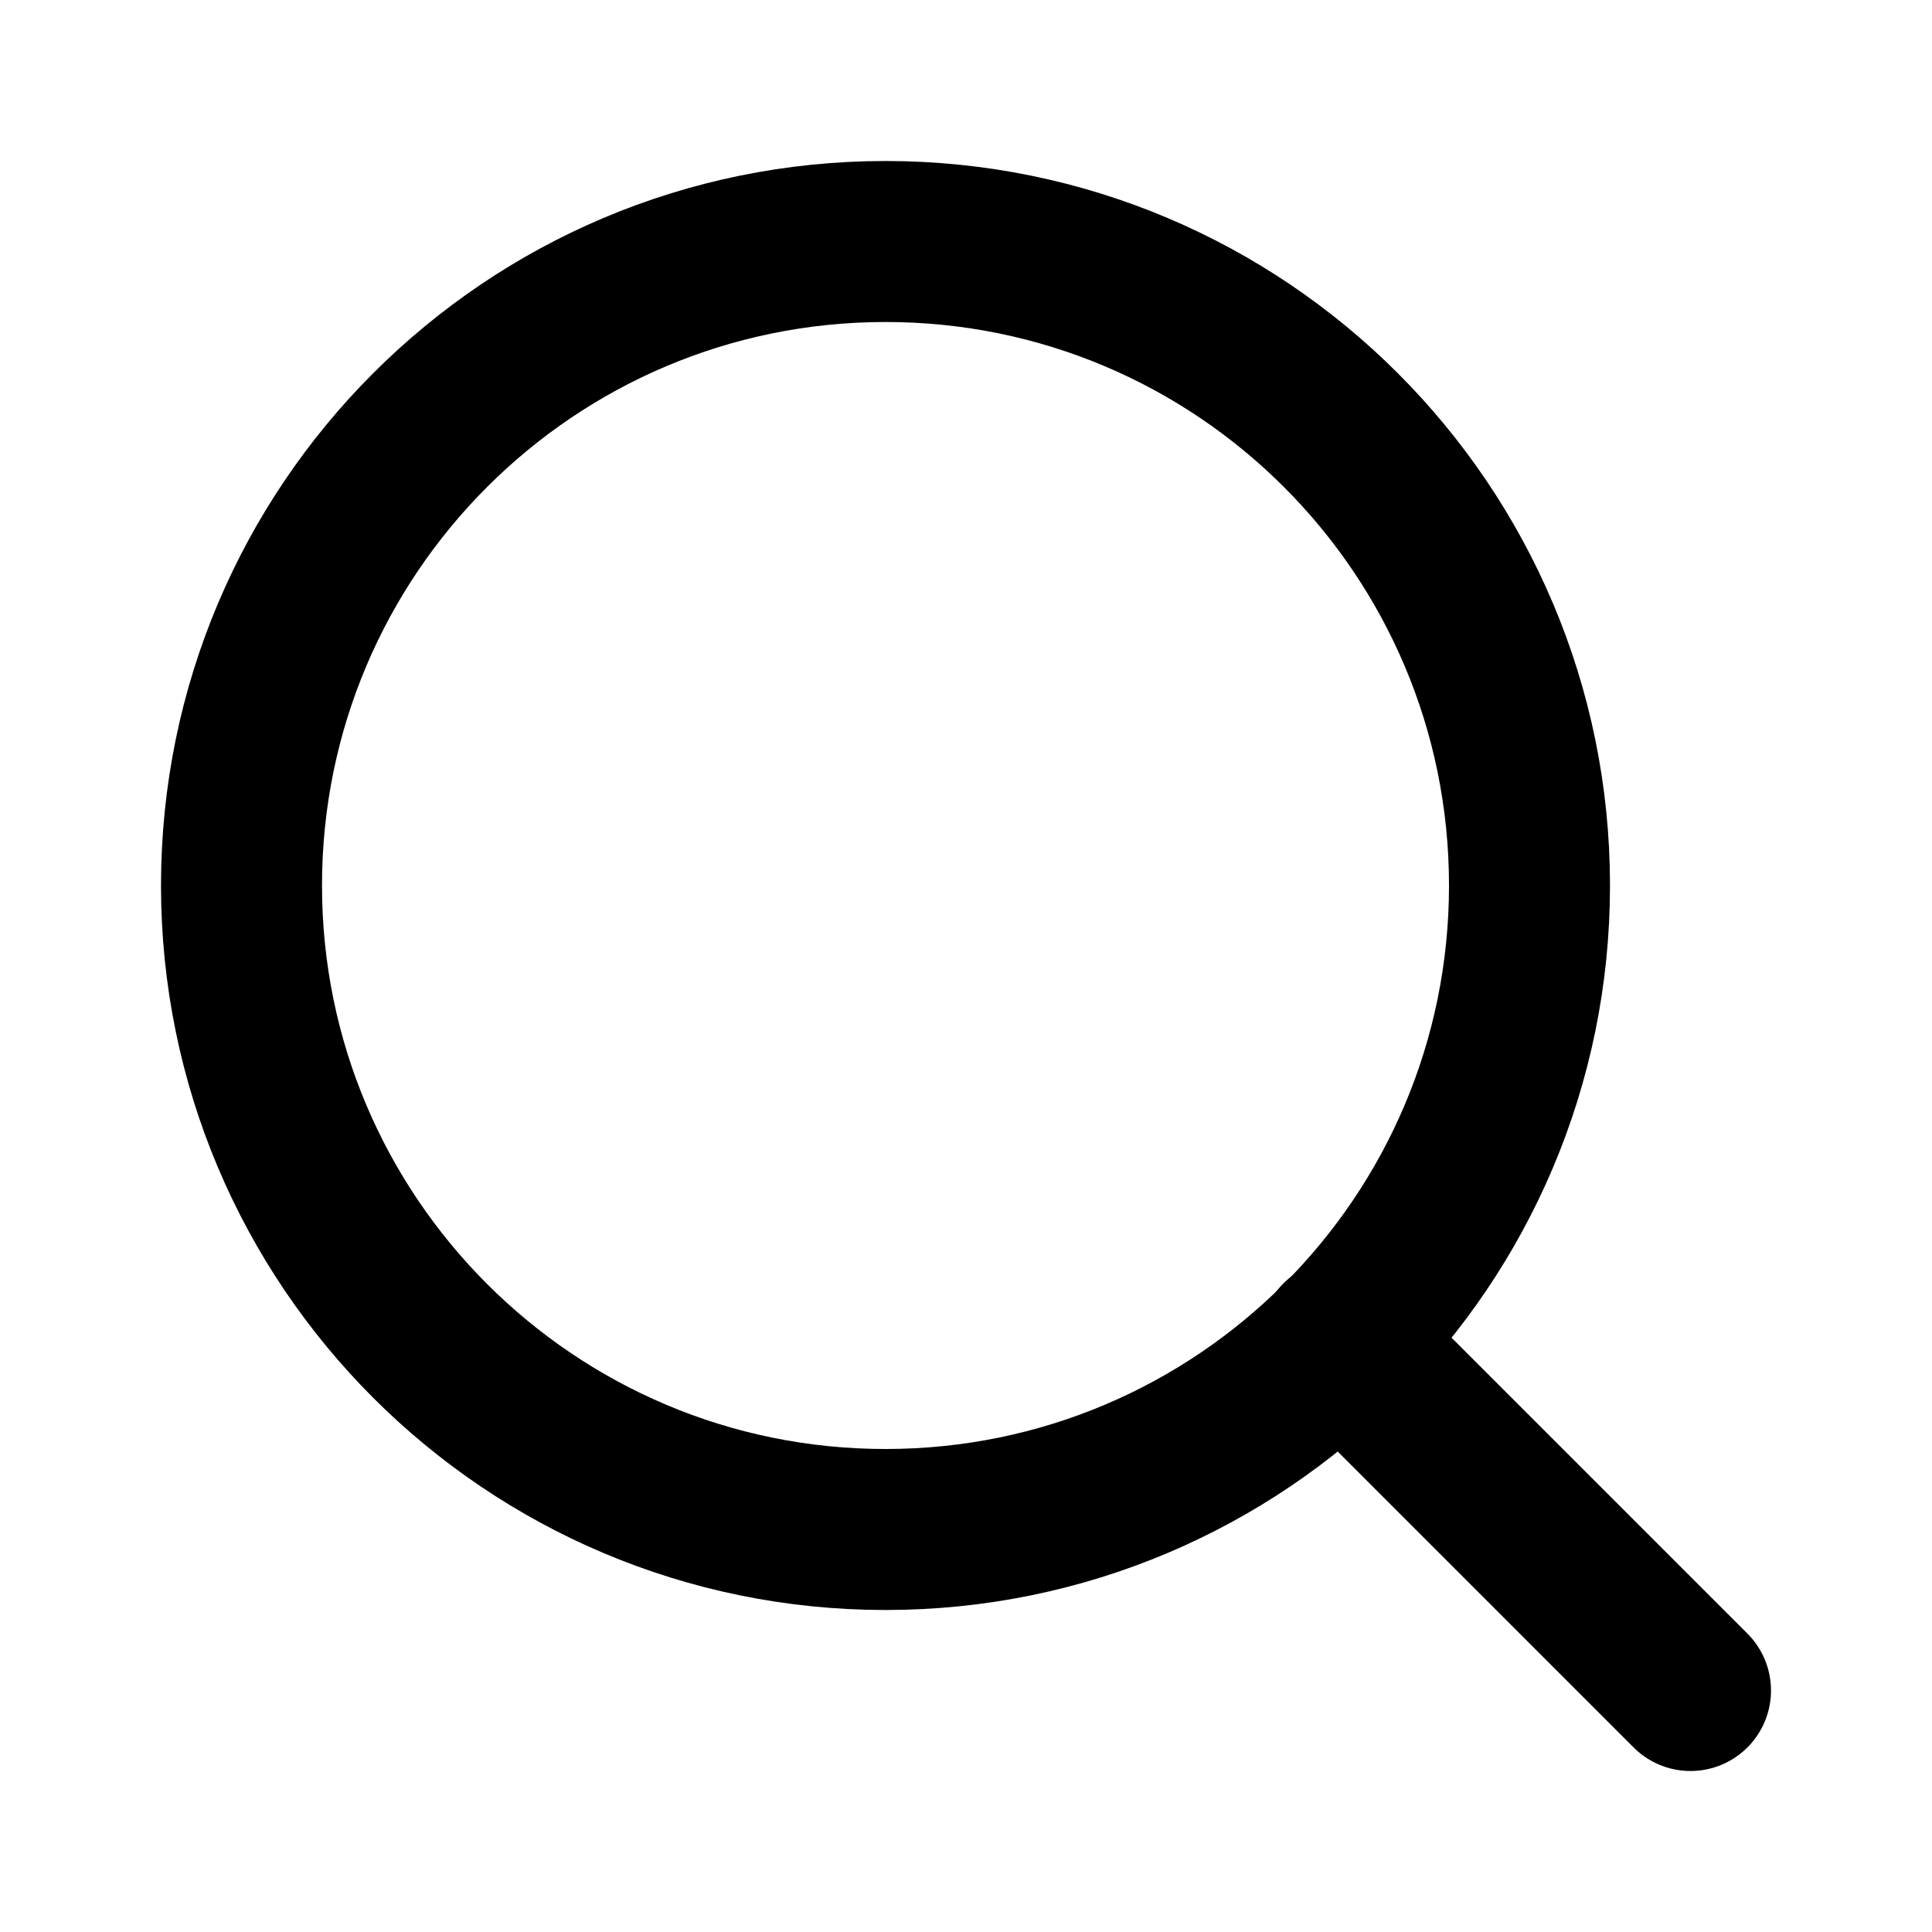
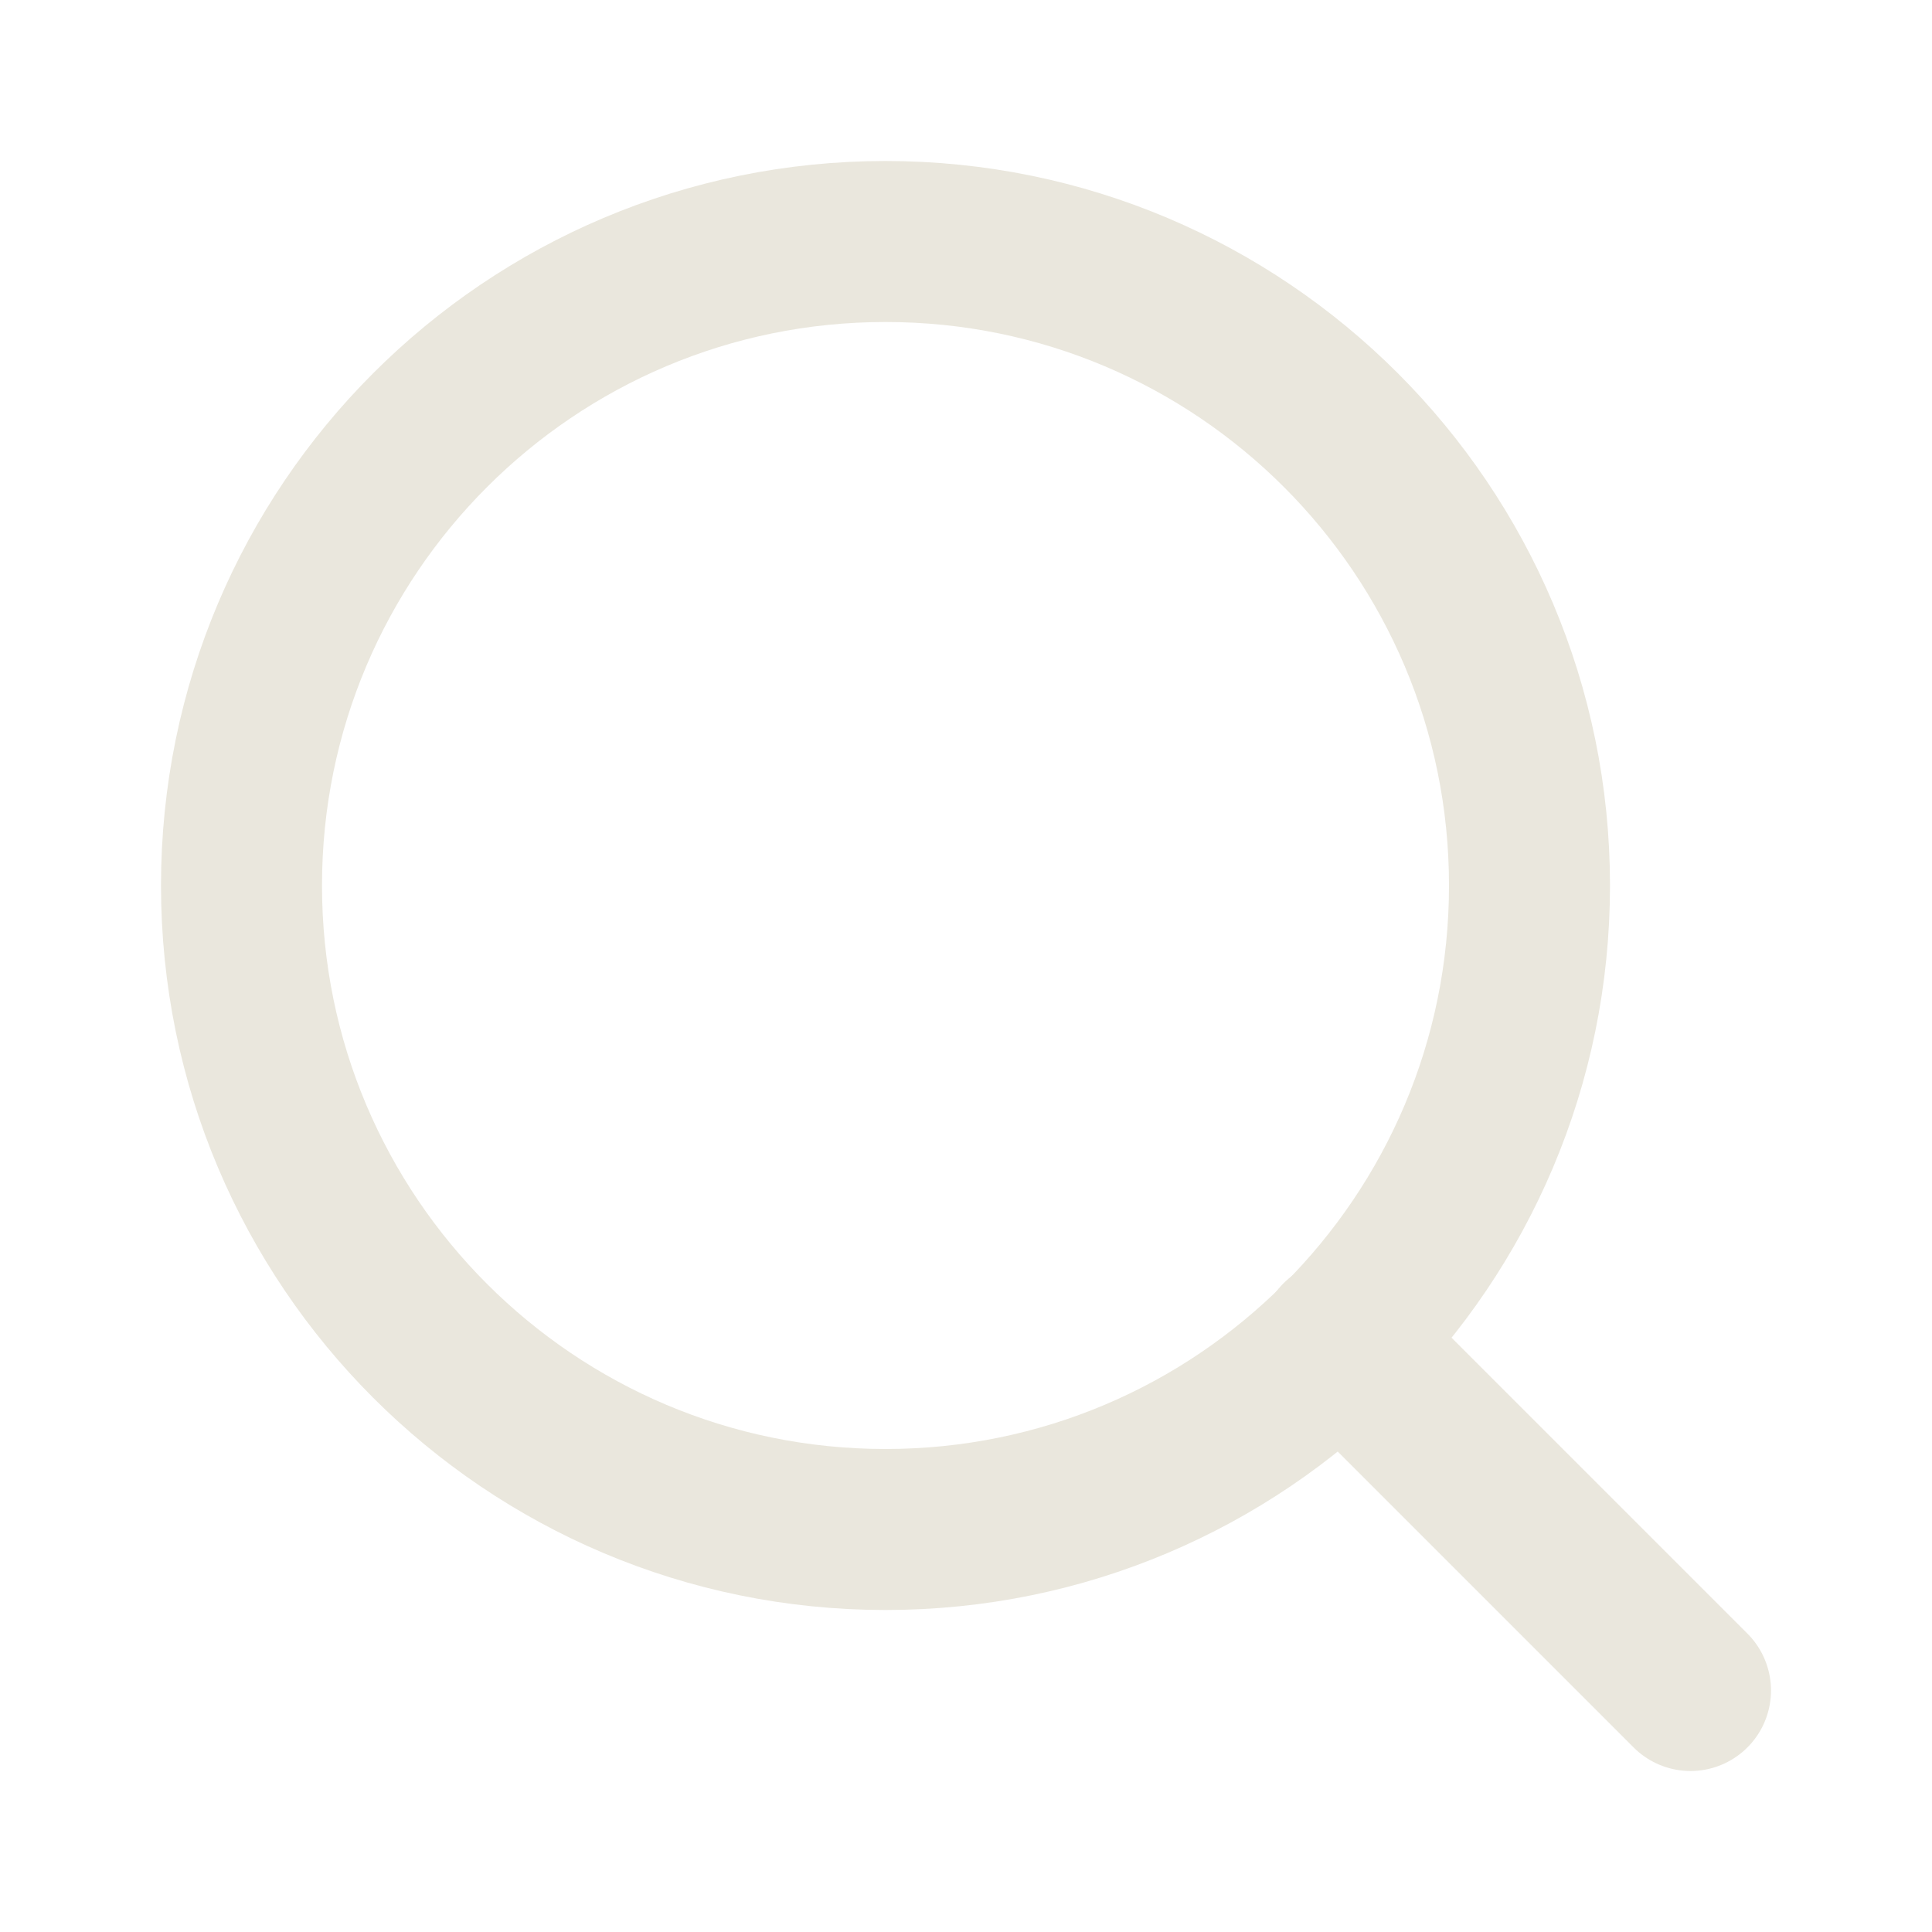
- <svg xmlns="http://www.w3.org/2000/svg" width="24" height="24" viewBox="0 0 24 24" fill="none" stroke="currentColor" stroke-width="2" stroke-linecap="round" stroke-linejoin="round" class="feather feather-search">
+ <svg xmlns="http://www.w3.org/2000/svg" width="24" height="24" viewBox="0 0 24 24" fill="none" stroke="#eae7dd" stroke-width="2" stroke-linecap="round" stroke-linejoin="round" class="feather feather-search">
  <circle cx="11" cy="11" r="8" />
  <line x1="21" y1="21" x2="16.65" y2="16.65" />
</svg>
